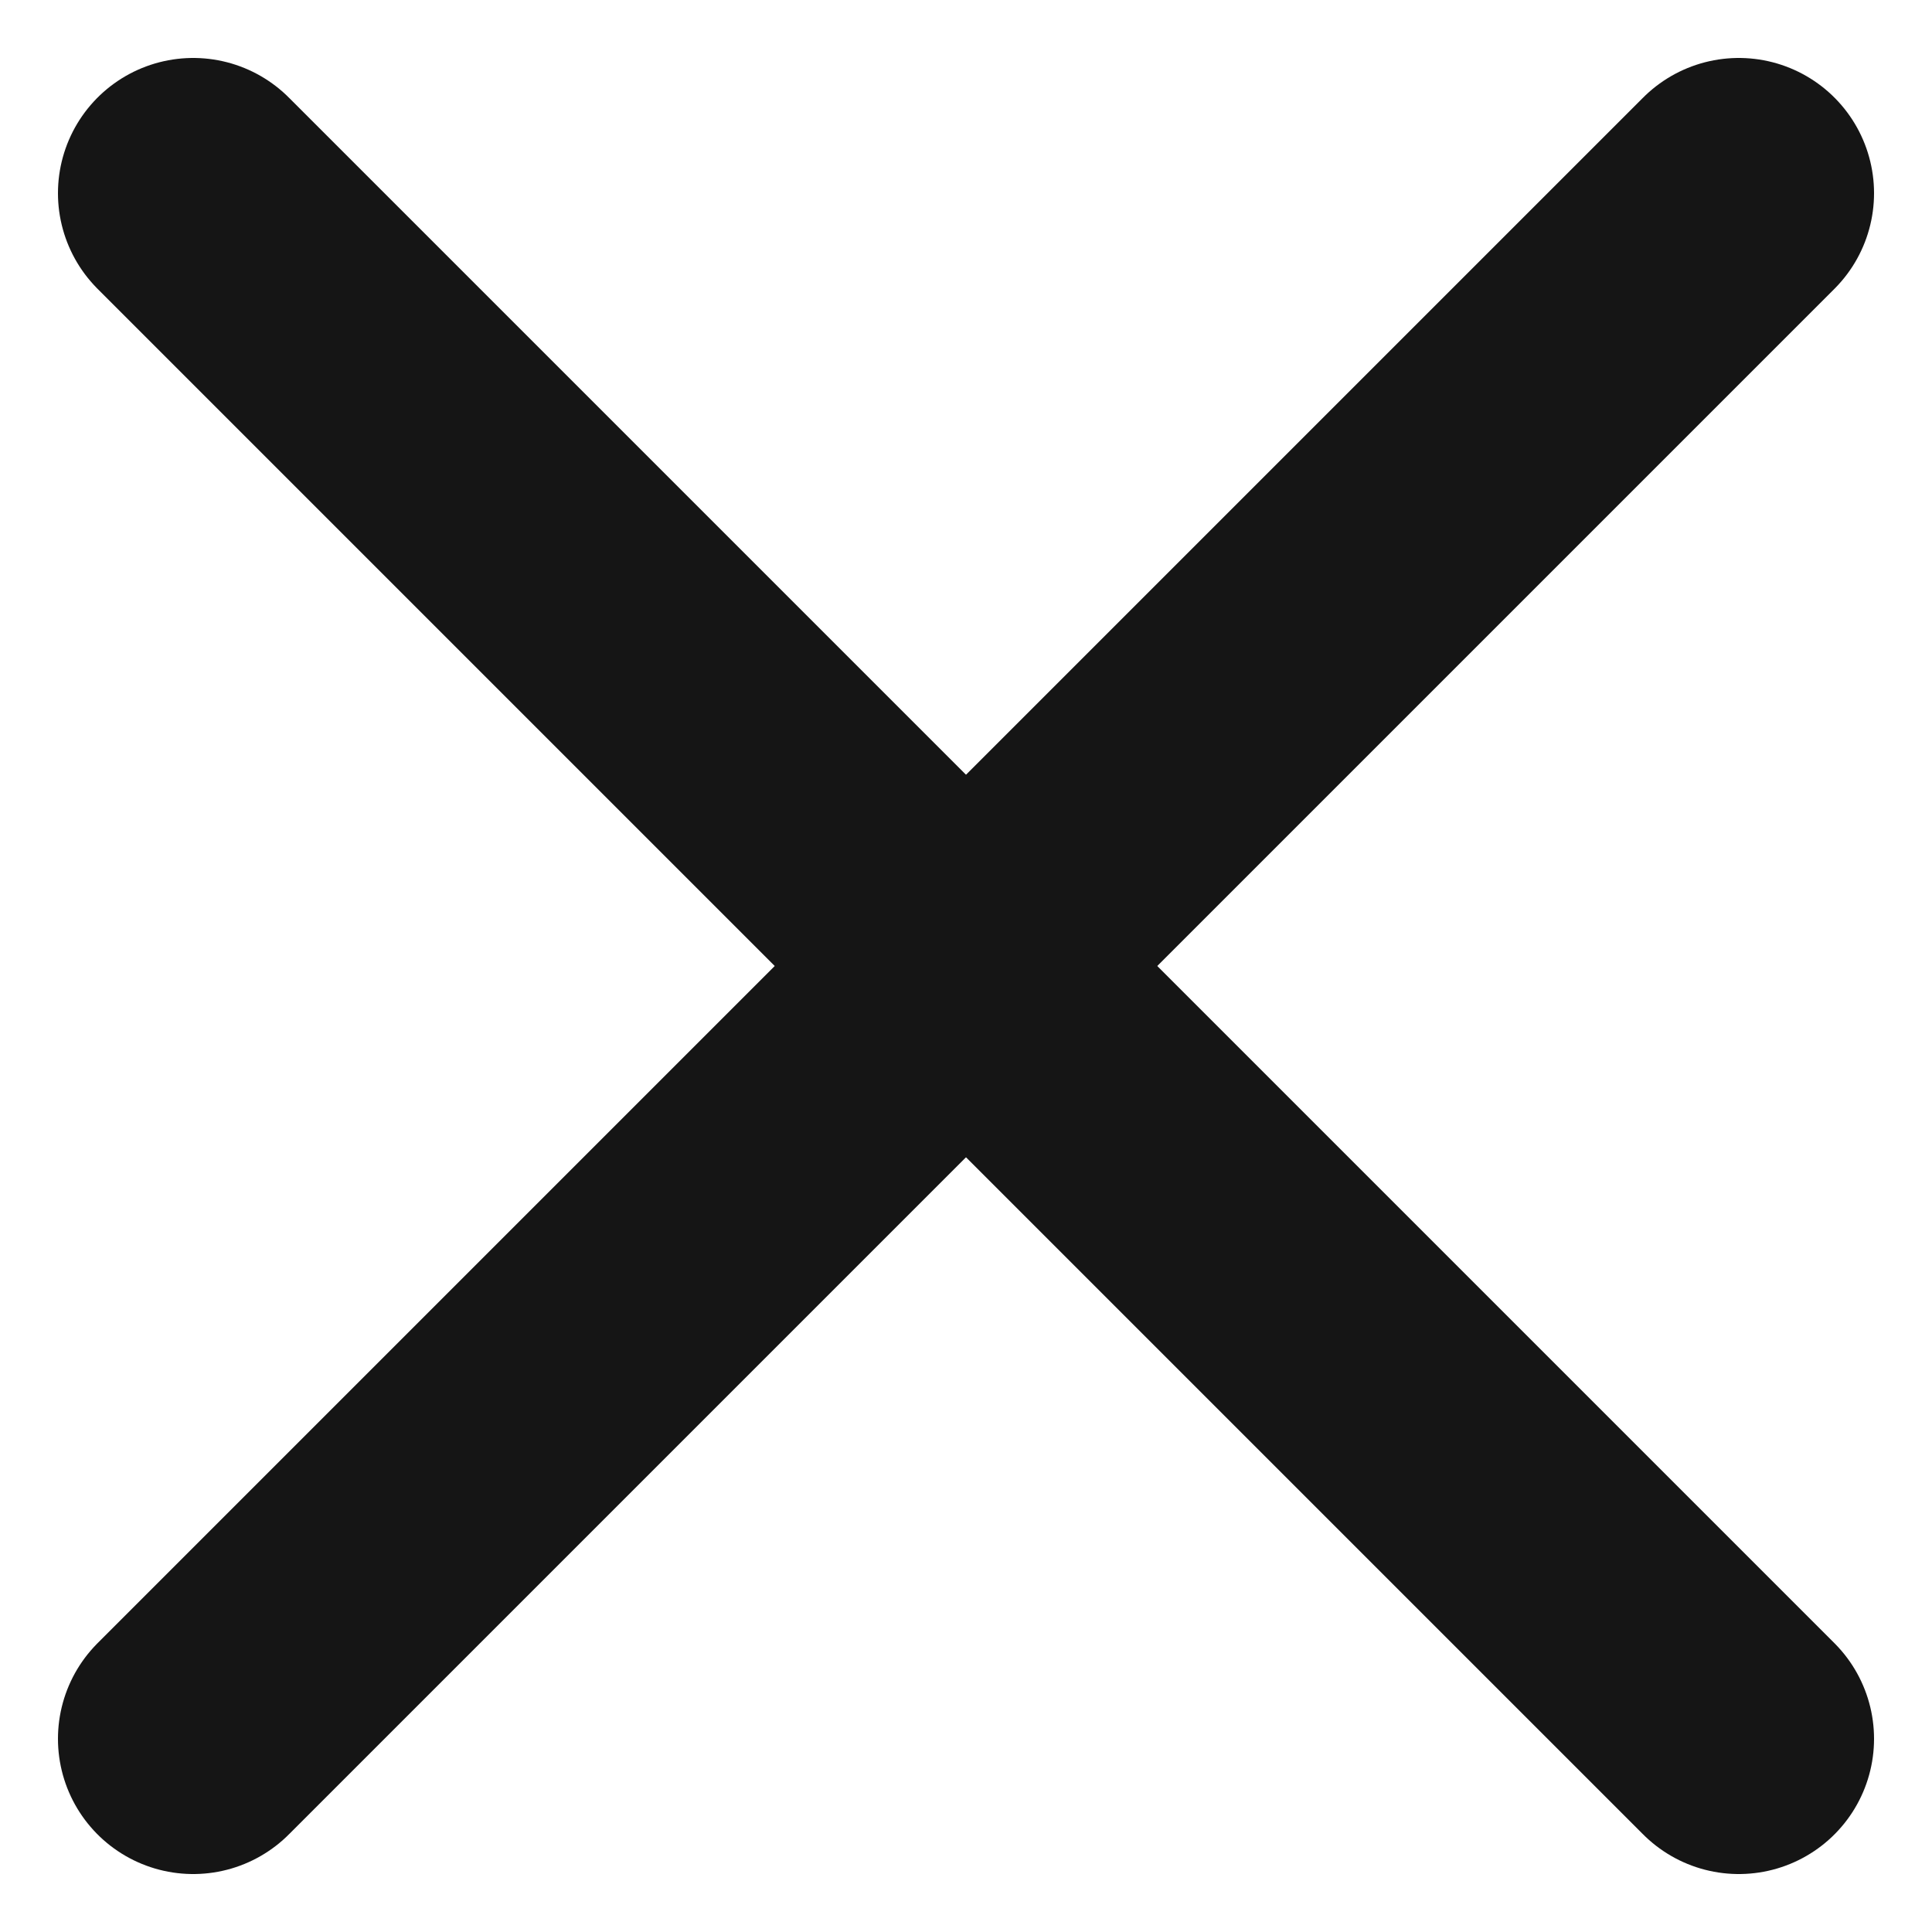
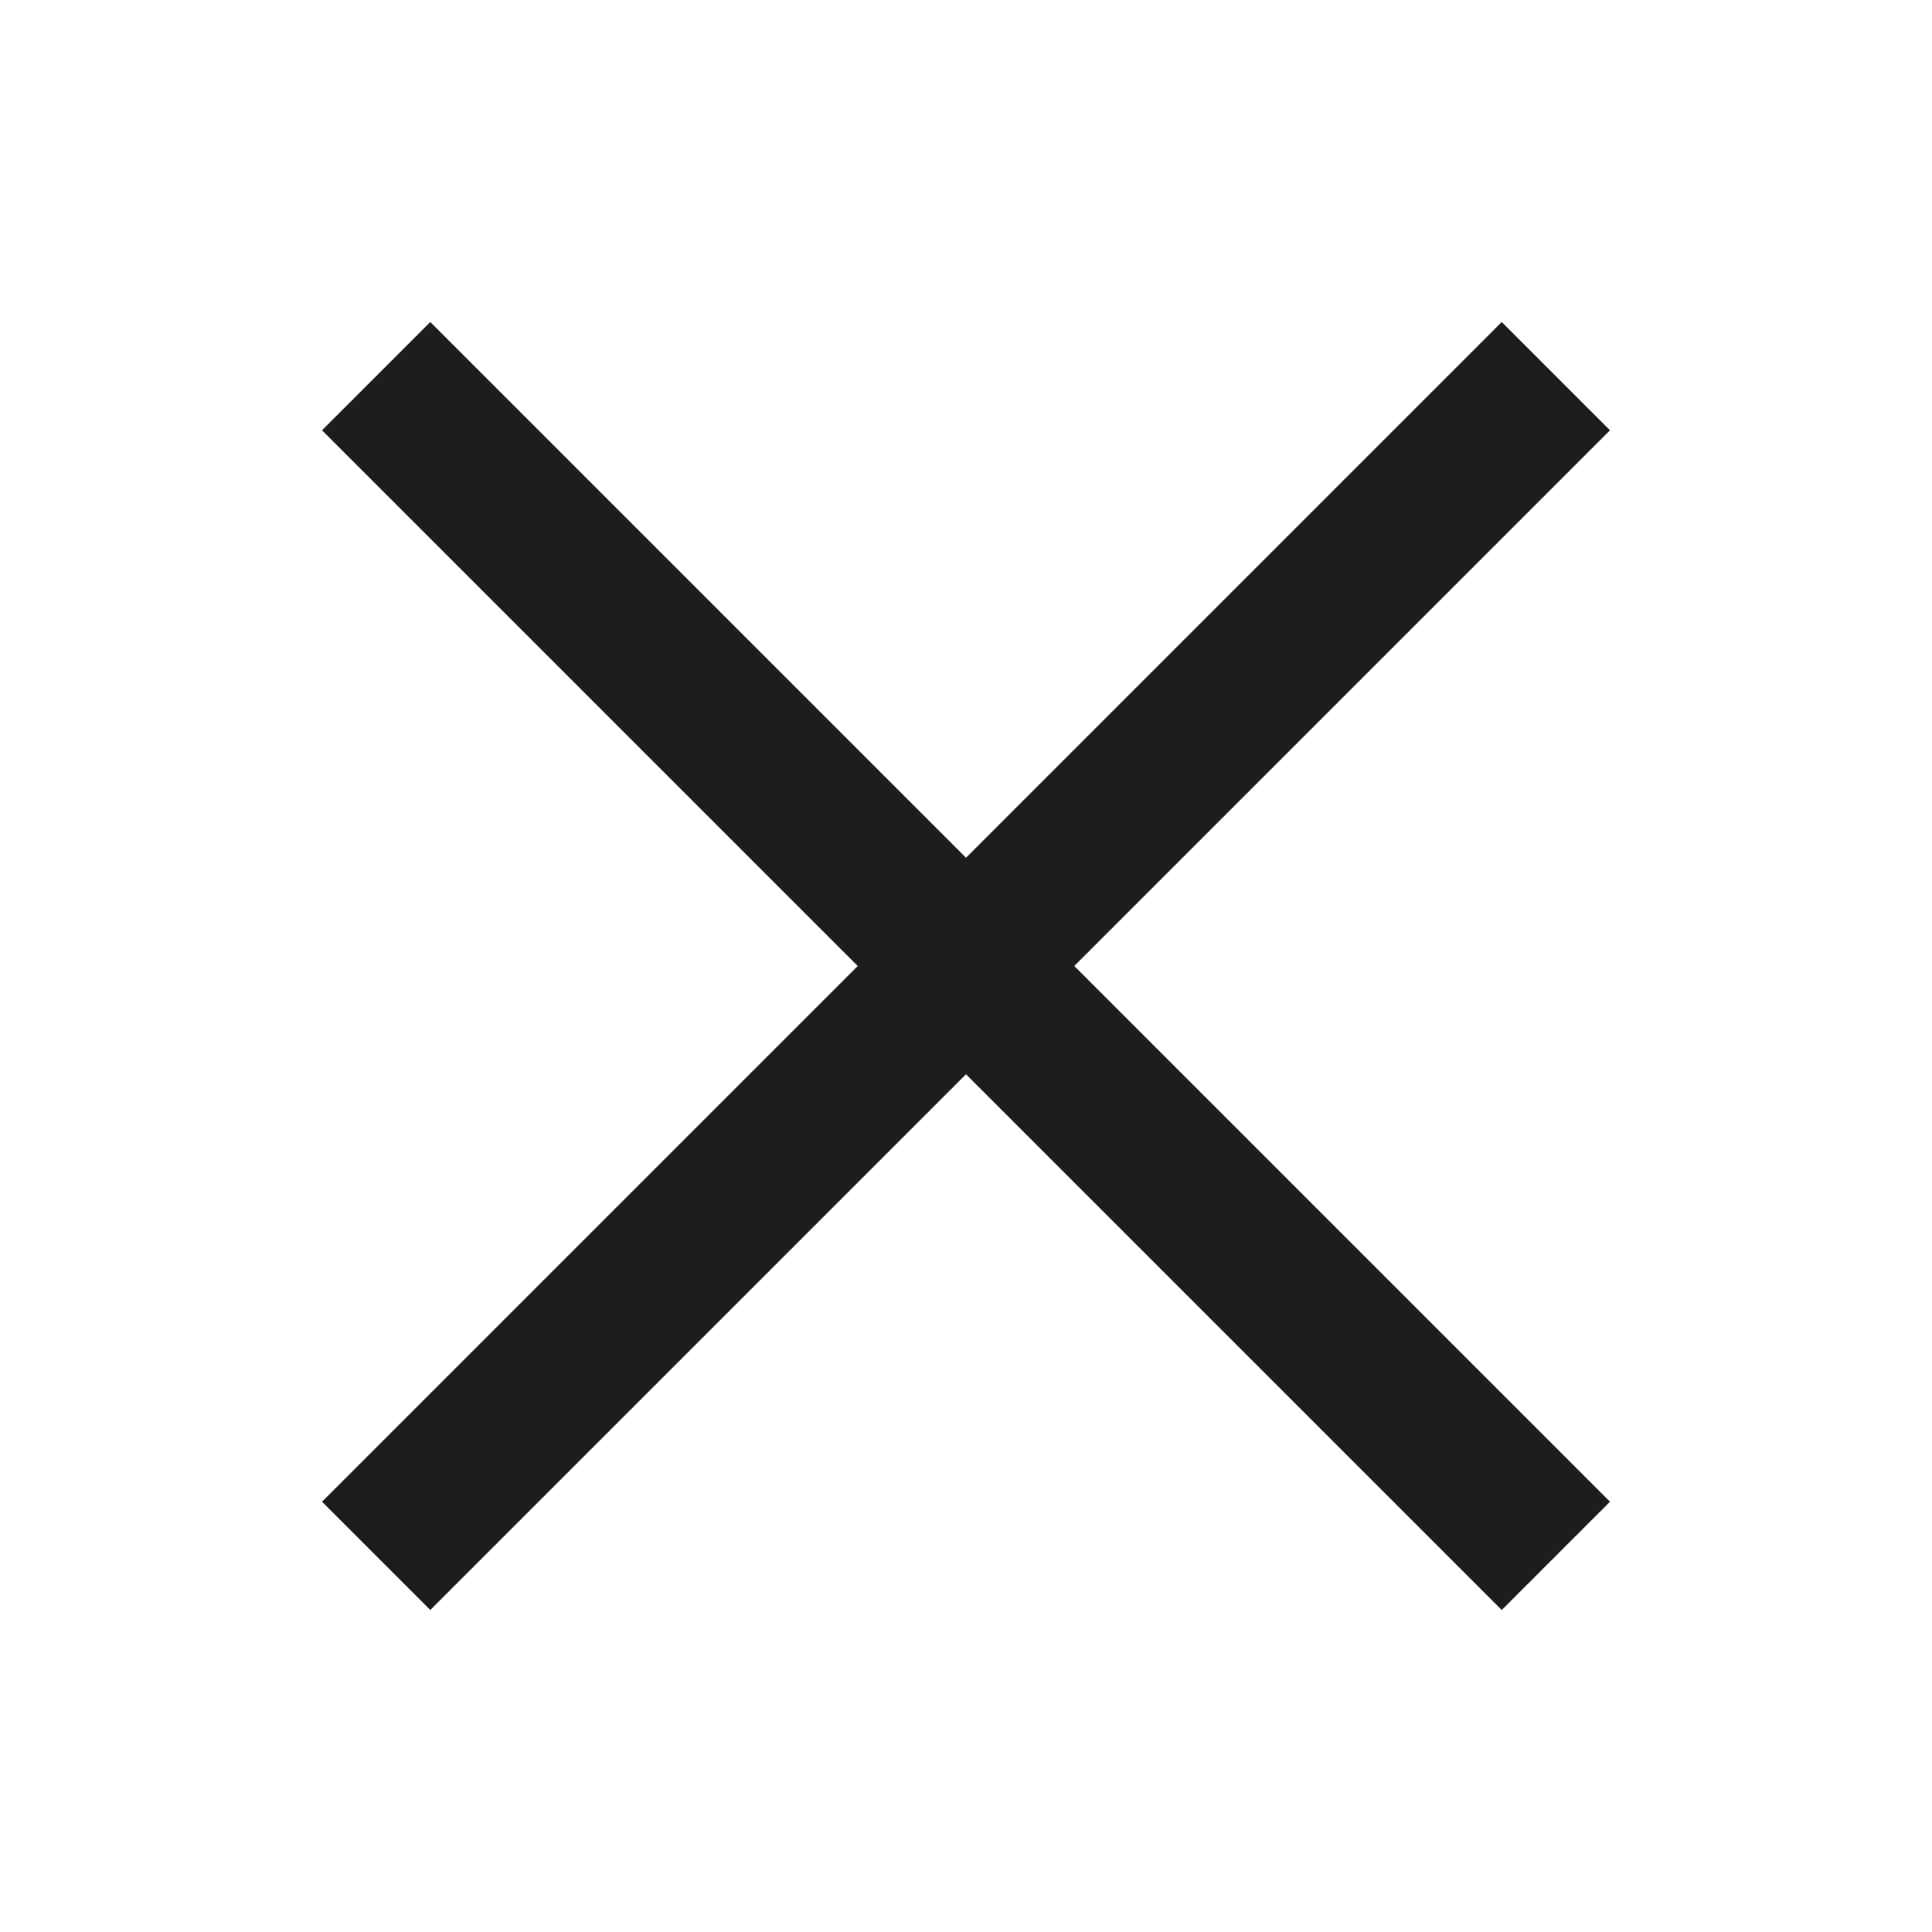
- <svg xmlns="http://www.w3.org/2000/svg" width="10" height="10" viewBox="0 0 10 10" fill="none">
-   <path d="M1 1L9 9" stroke="#151515" stroke-width="1.4" stroke-linecap="round" />
-   <path d="M1 9L9 1" stroke="#151515" stroke-width="1.4" stroke-linecap="round" />
+ <svg xmlns="http://www.w3.org/2000/svg" width="24" height="24" viewBox="0 0 24 24" fill="none">
+   <path d="M4 18.655L10.655 12L4 5.345L5.345 4L12 10.655L18.655 4L20 5.345L13.345 12L20 18.655L18.655 20L12 13.345L5.345 20L4 18.655Z" fill="#1D1D1D" />
</svg>
